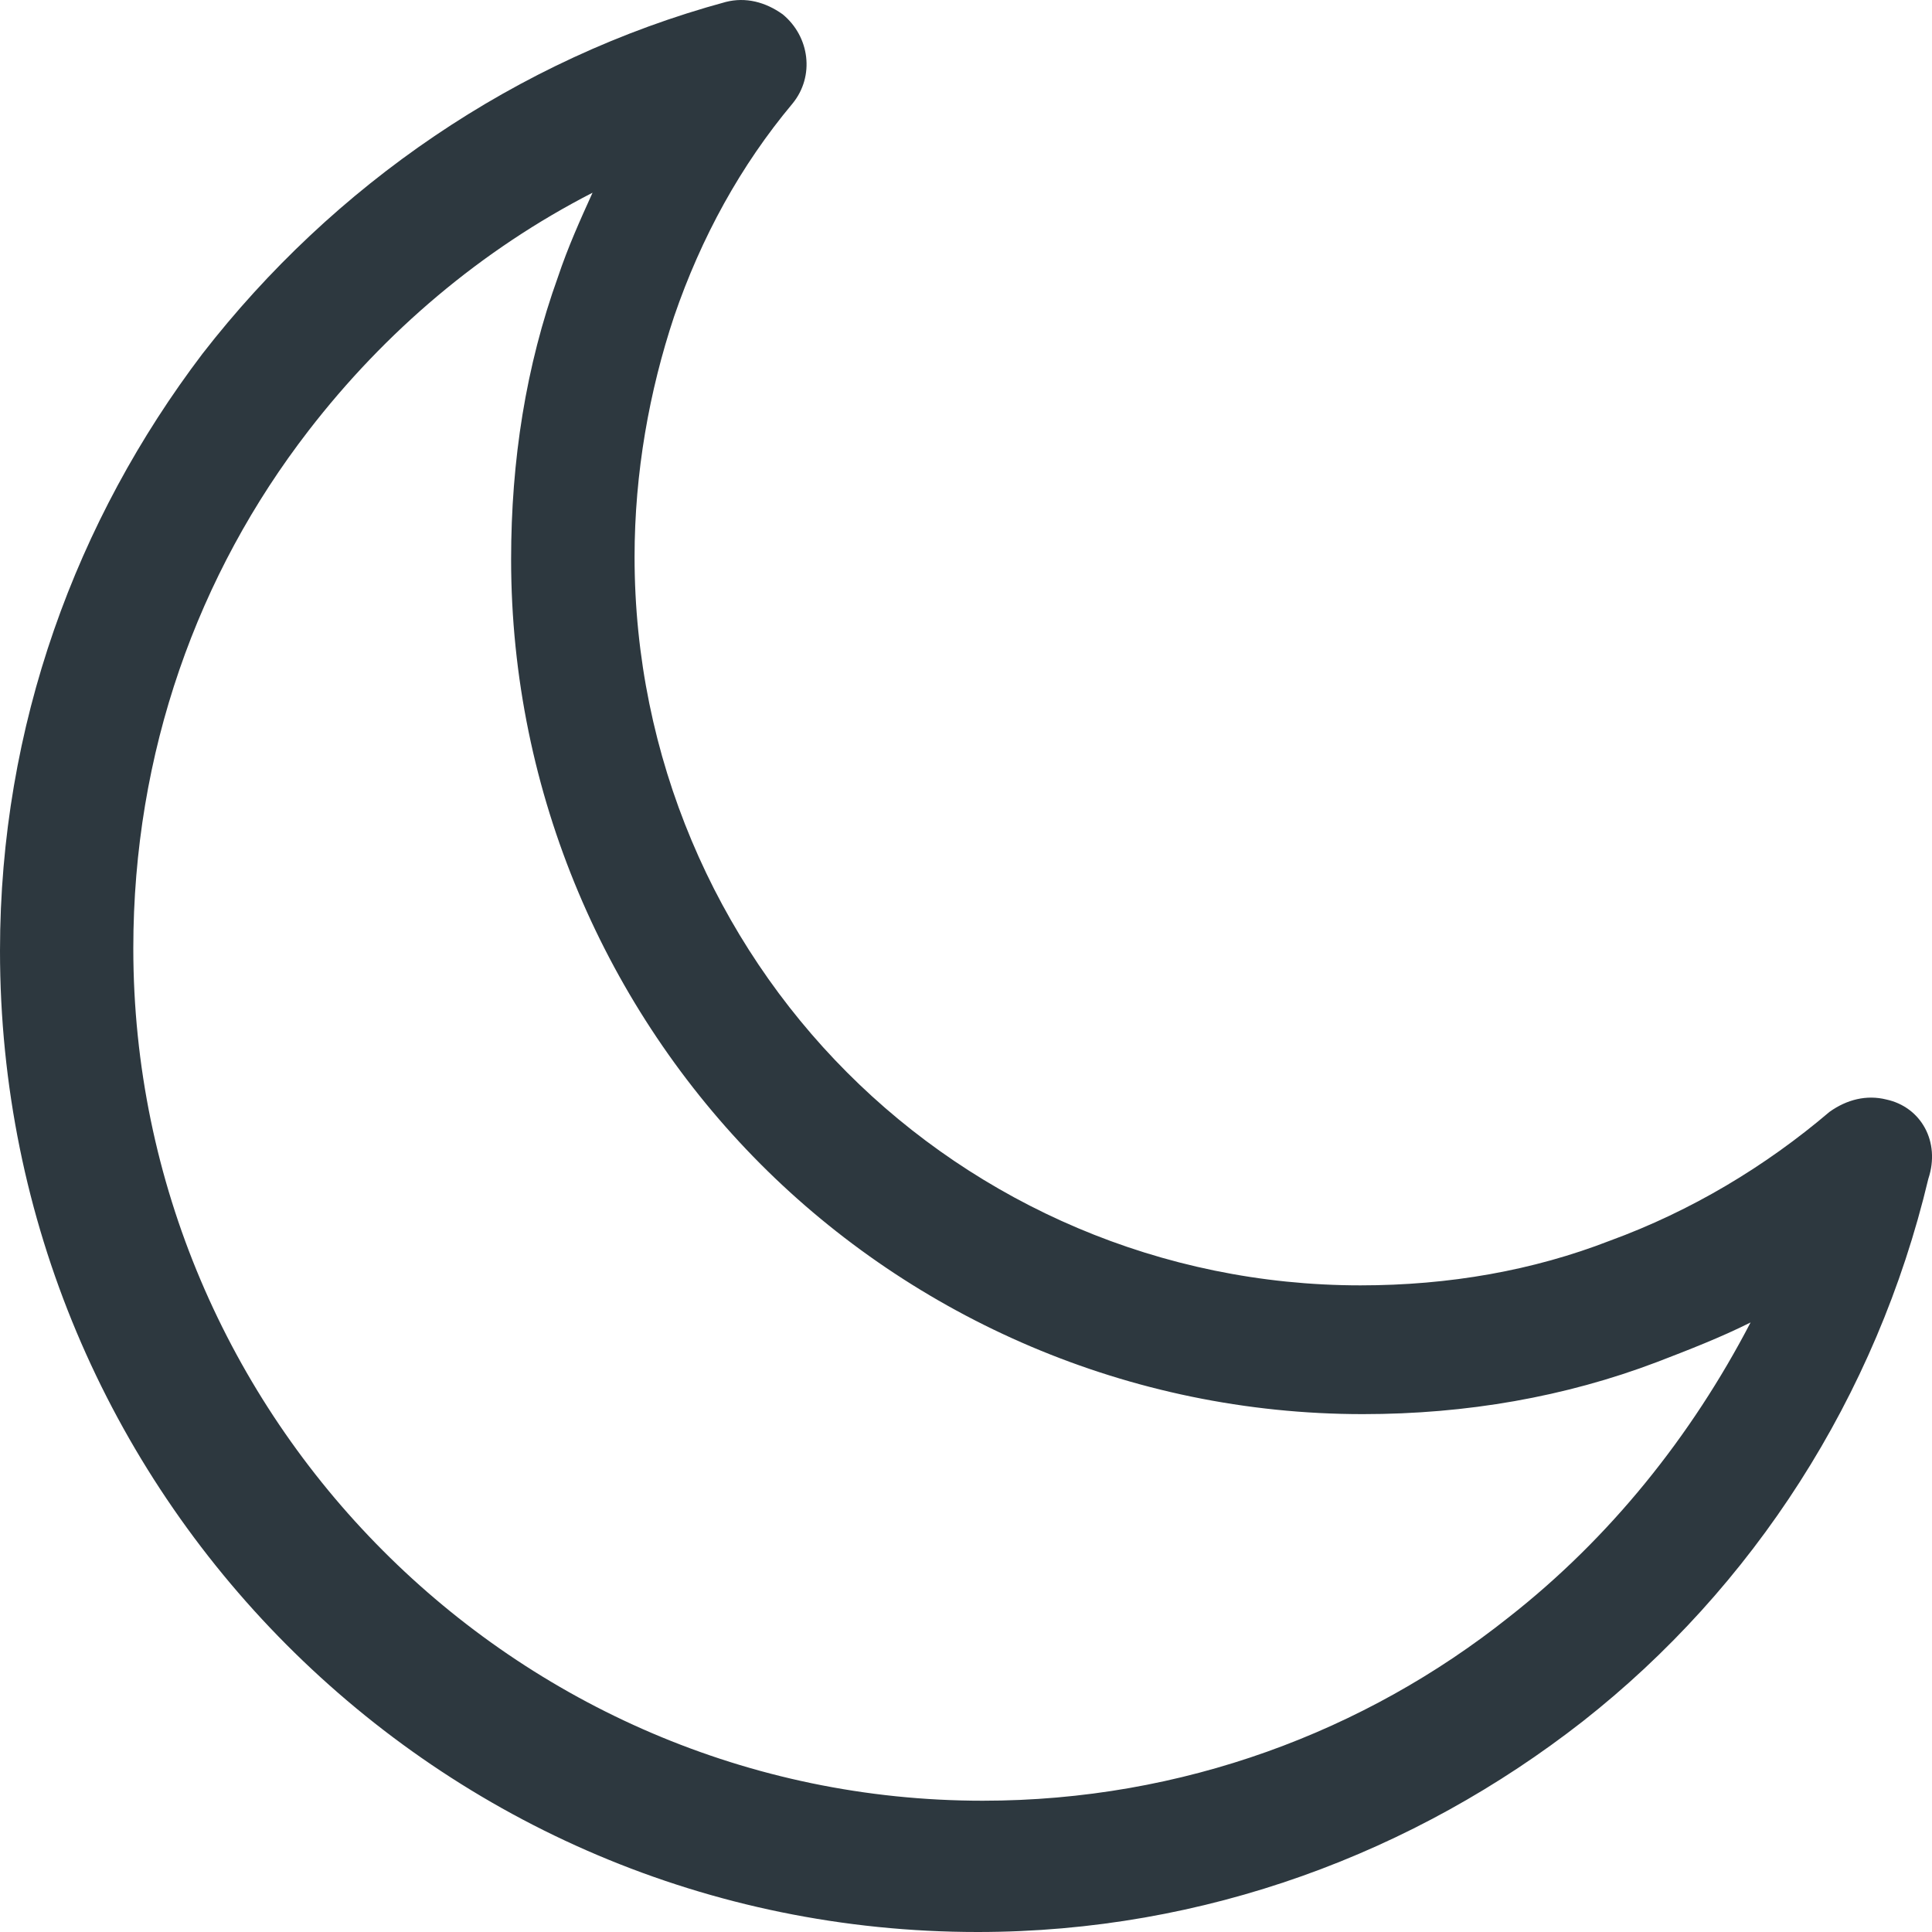
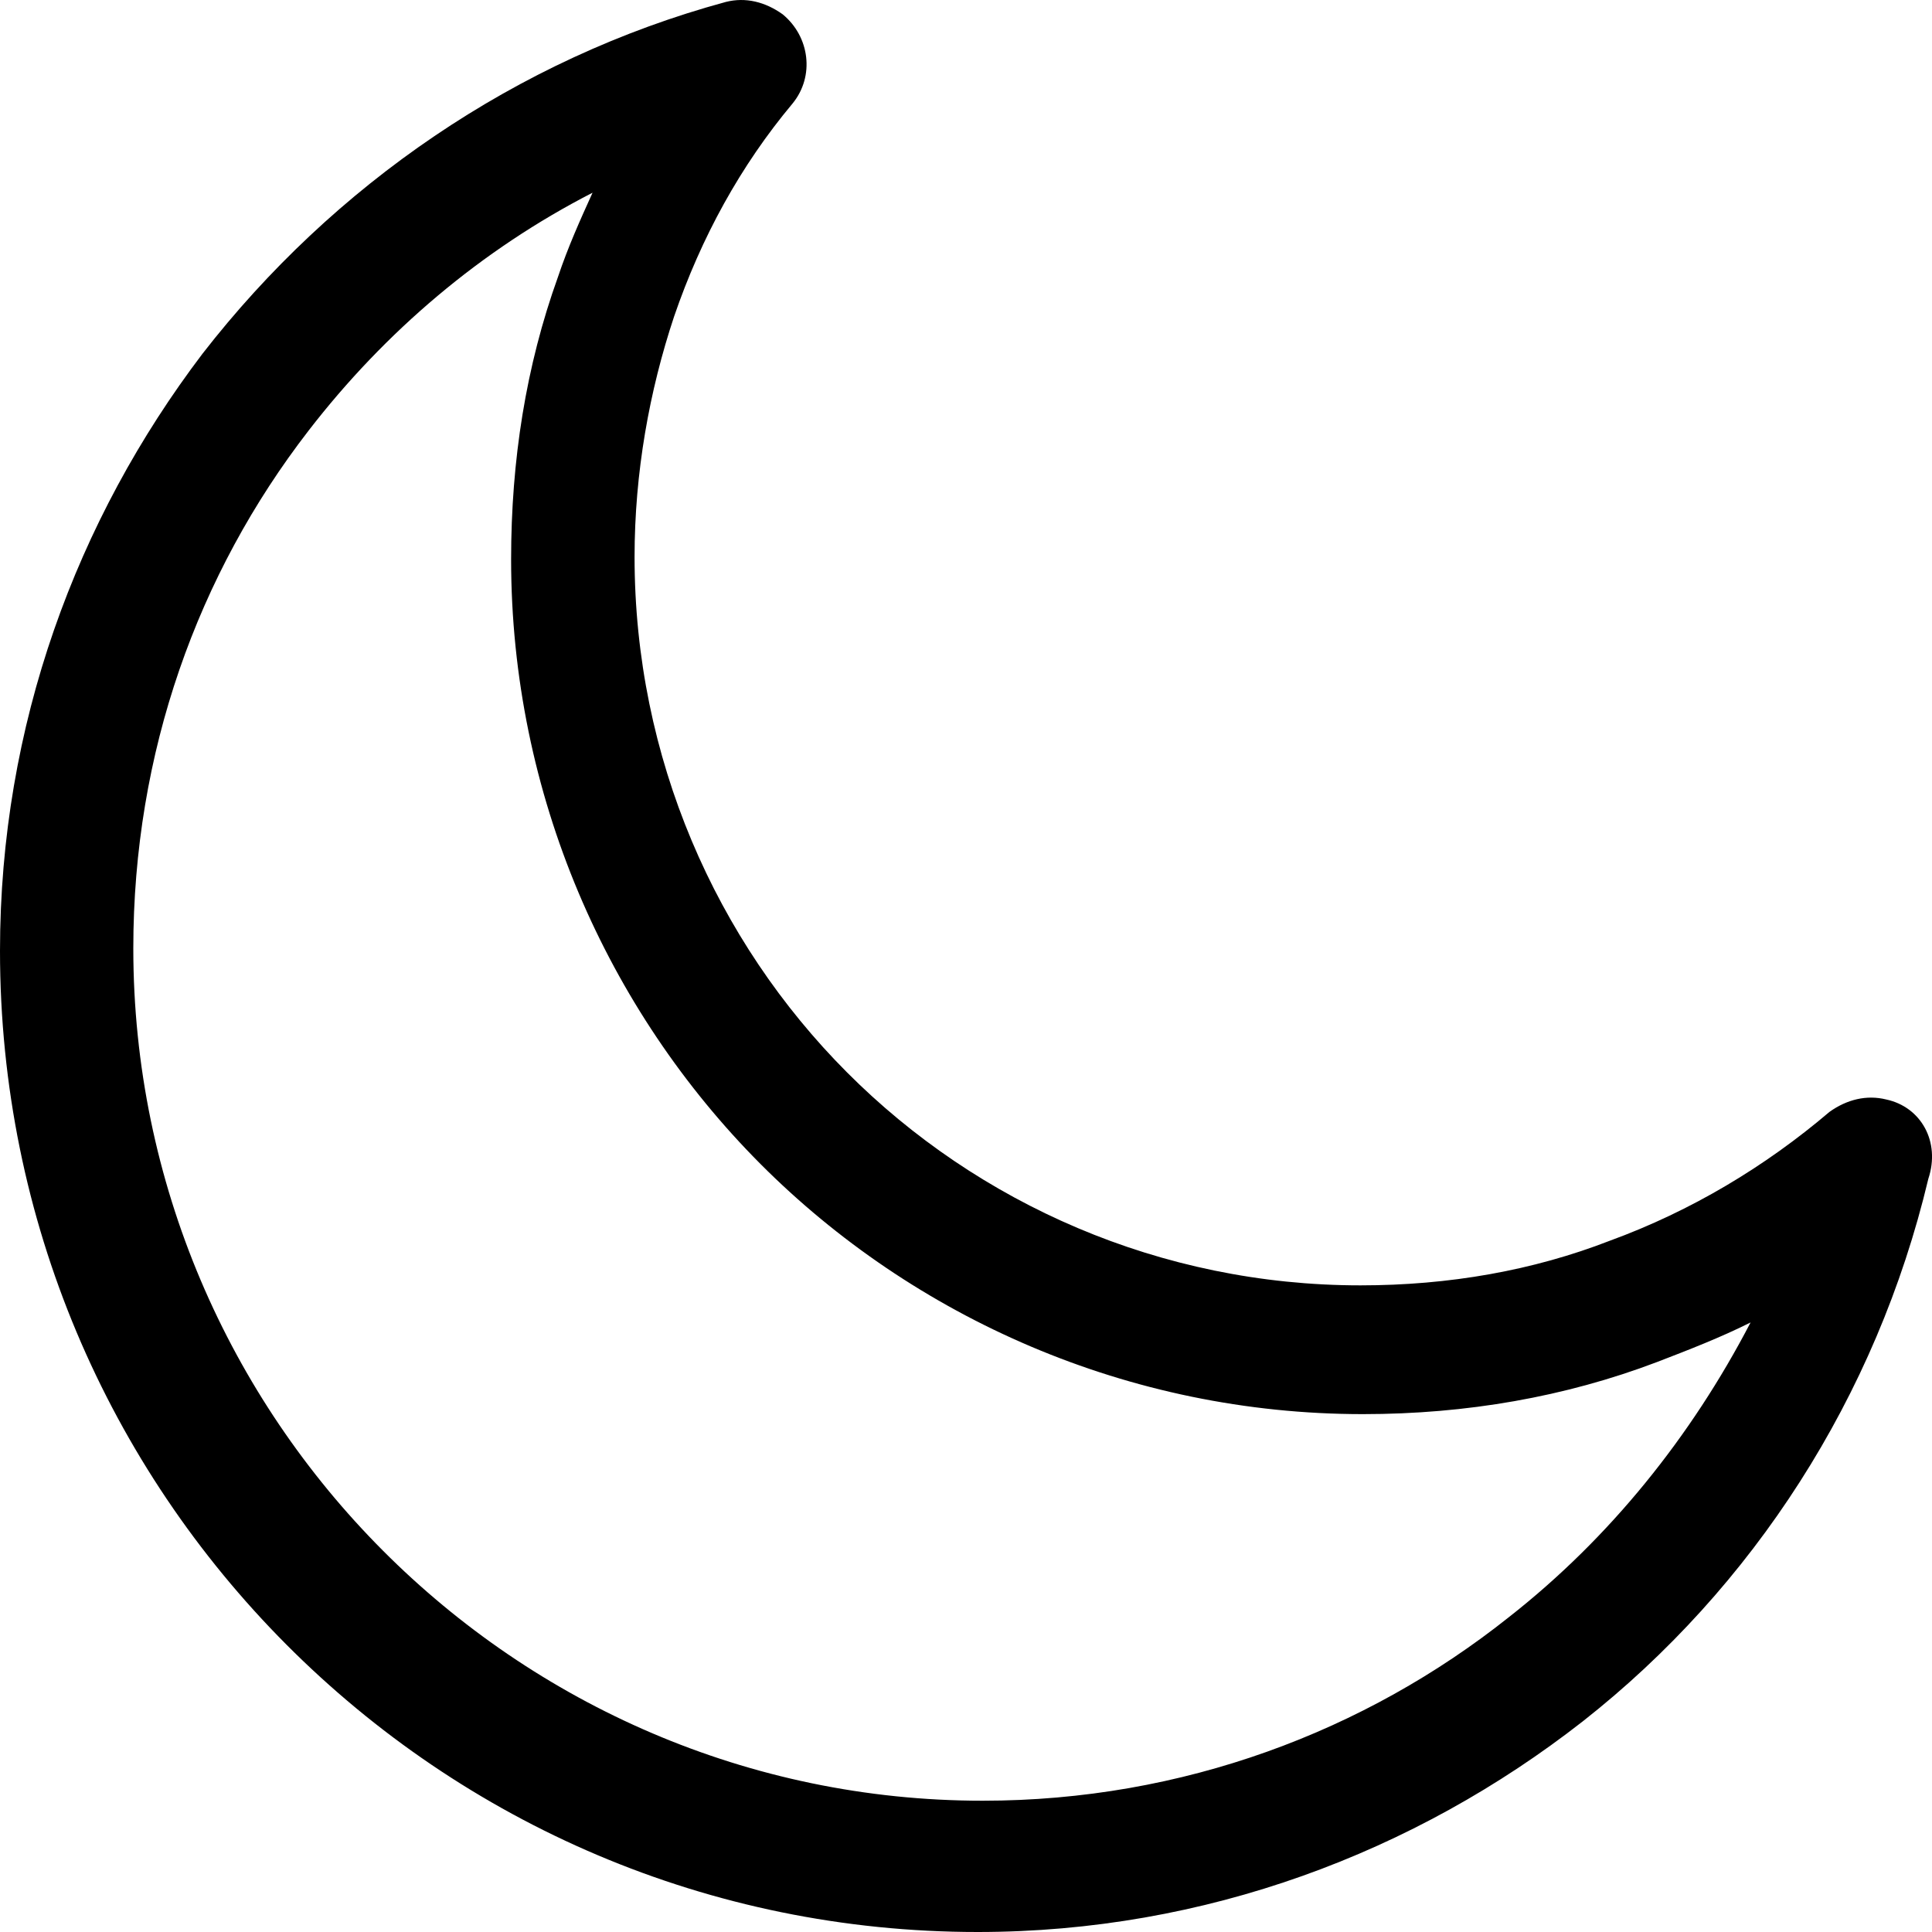
<svg xmlns="http://www.w3.org/2000/svg" width="20" height="20" viewBox="0 0 20 20" fill="none">
-   <path d="M19.527 11.382C19.323 11.331 19.118 11.382 18.939 11.51C18.275 12.075 17.508 12.536 16.665 12.844C15.872 13.152 15.003 13.306 14.083 13.306C12.013 13.306 10.121 12.459 8.767 11.1C7.412 9.741 6.569 7.843 6.569 5.765C6.569 4.893 6.722 4.046 6.978 3.277C7.259 2.456 7.668 1.712 8.205 1.071C8.435 0.789 8.383 0.379 8.102 0.148C7.923 0.02 7.719 -0.032 7.514 0.02C5.342 0.61 3.45 1.918 2.096 3.662C0.792 5.38 0 7.509 0 9.843C0 12.639 1.125 15.178 2.965 17.025C4.805 18.872 7.335 20 10.121 20C12.473 20 14.645 19.179 16.384 17.82C18.147 16.435 19.425 14.46 19.962 12.203C20.09 11.818 19.885 11.459 19.527 11.382ZM15.617 16.743C14.134 17.922 12.243 18.641 10.173 18.641C7.744 18.641 5.546 17.64 3.962 16.05C2.377 14.46 1.38 12.254 1.38 9.817C1.38 7.791 2.045 5.945 3.195 4.457C3.987 3.431 4.984 2.585 6.134 1.995C6.006 2.277 5.879 2.559 5.776 2.867C5.444 3.79 5.291 4.765 5.291 5.791C5.291 8.227 6.288 10.459 7.872 12.049C9.457 13.639 11.681 14.639 14.109 14.639C15.182 14.639 16.204 14.46 17.15 14.101C17.483 13.973 17.815 13.844 18.122 13.69C17.508 14.87 16.665 15.922 15.617 16.743Z" fill="#2D383F" />
+   <path d="M19.527 11.382C19.323 11.331 19.118 11.382 18.939 11.51C18.275 12.075 17.508 12.536 16.665 12.844C15.872 13.152 15.003 13.306 14.083 13.306C12.013 13.306 10.121 12.459 8.767 11.1C7.412 9.741 6.569 7.843 6.569 5.765C6.569 4.893 6.722 4.046 6.978 3.277C7.259 2.456 7.668 1.712 8.205 1.071C8.435 0.789 8.383 0.379 8.102 0.148C7.923 0.02 7.719 -0.032 7.514 0.02C5.342 0.61 3.45 1.918 2.096 3.662C0.792 5.38 0 7.509 0 9.843C0 12.639 1.125 15.178 2.965 17.025C4.805 18.872 7.335 20 10.121 20C12.473 20 14.645 19.179 16.384 17.82C18.147 16.435 19.425 14.46 19.962 12.203C20.09 11.818 19.885 11.459 19.527 11.382ZM15.617 16.743C14.134 17.922 12.243 18.641 10.173 18.641C7.744 18.641 5.546 17.64 3.962 16.05C2.377 14.46 1.38 12.254 1.38 9.817C1.38 7.791 2.045 5.945 3.195 4.457C3.987 3.431 4.984 2.585 6.134 1.995C6.006 2.277 5.879 2.559 5.776 2.867C5.444 3.79 5.291 4.765 5.291 5.791C5.291 8.227 6.288 10.459 7.872 12.049C9.457 13.639 11.681 14.639 14.109 14.639C15.182 14.639 16.204 14.46 17.15 14.101C17.483 13.973 17.815 13.844 18.122 13.69C17.508 14.87 16.665 15.922 15.617 16.743Z" fill="currentColor" />
</svg>
